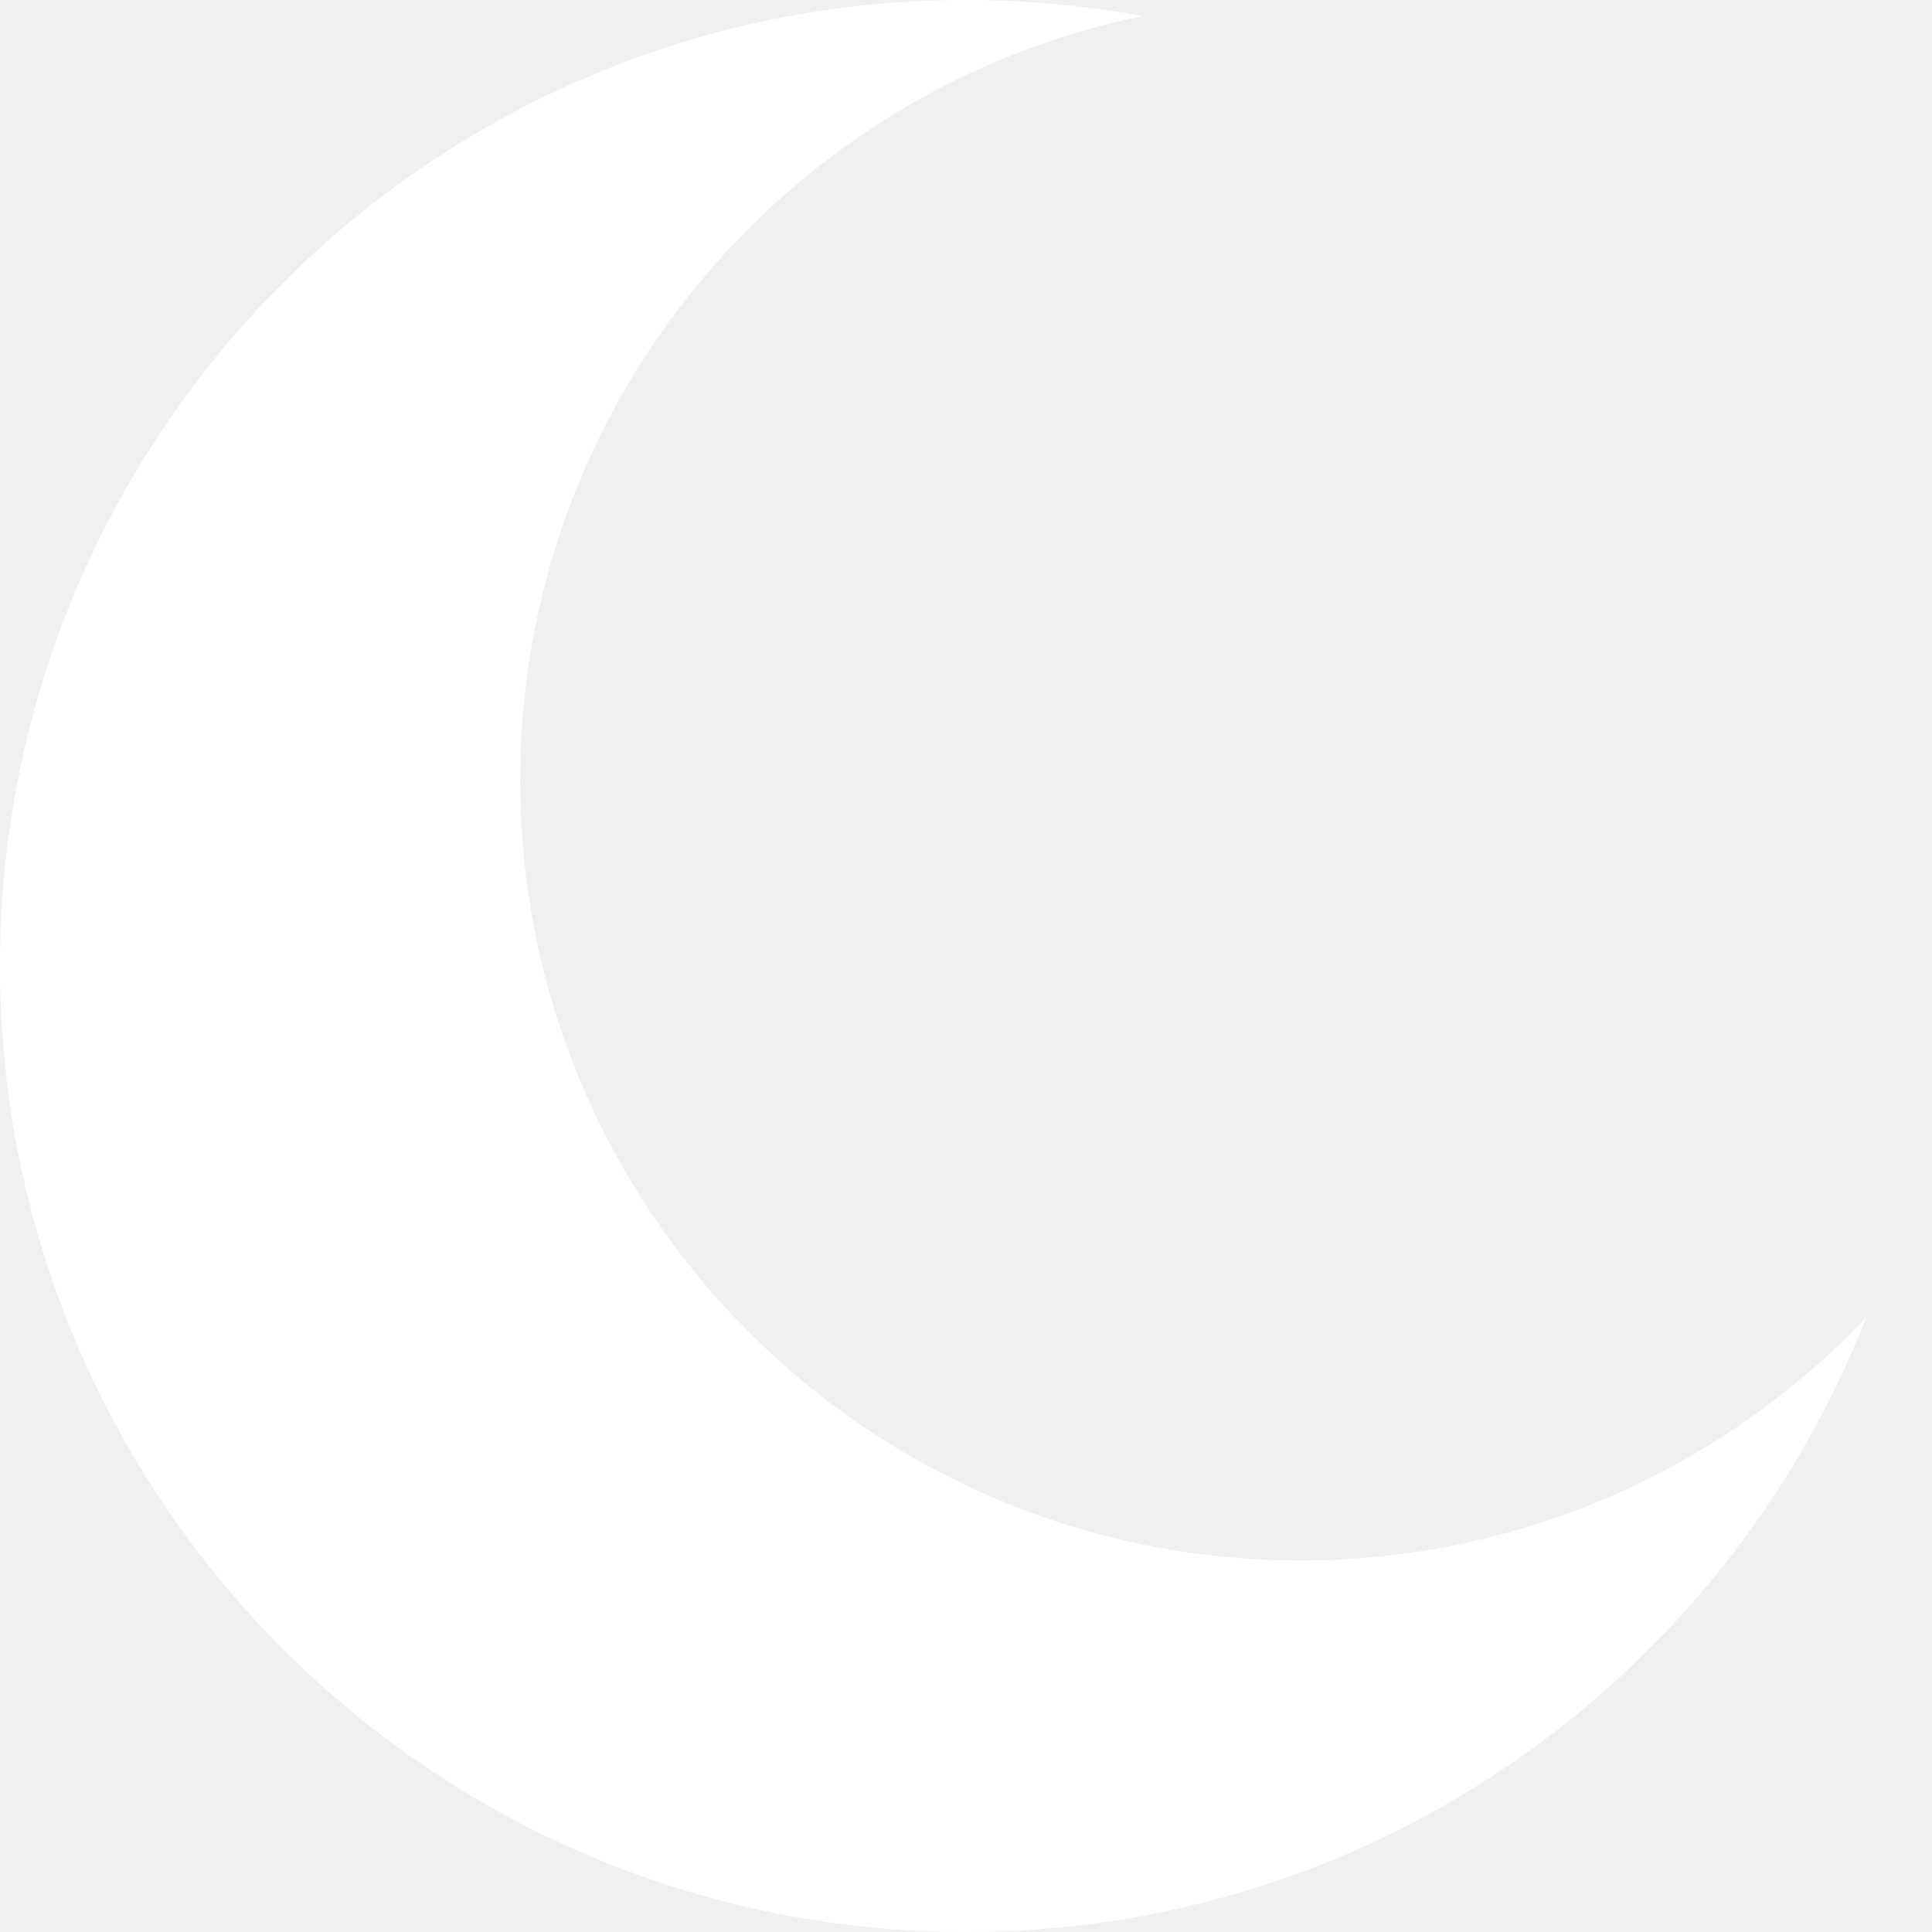
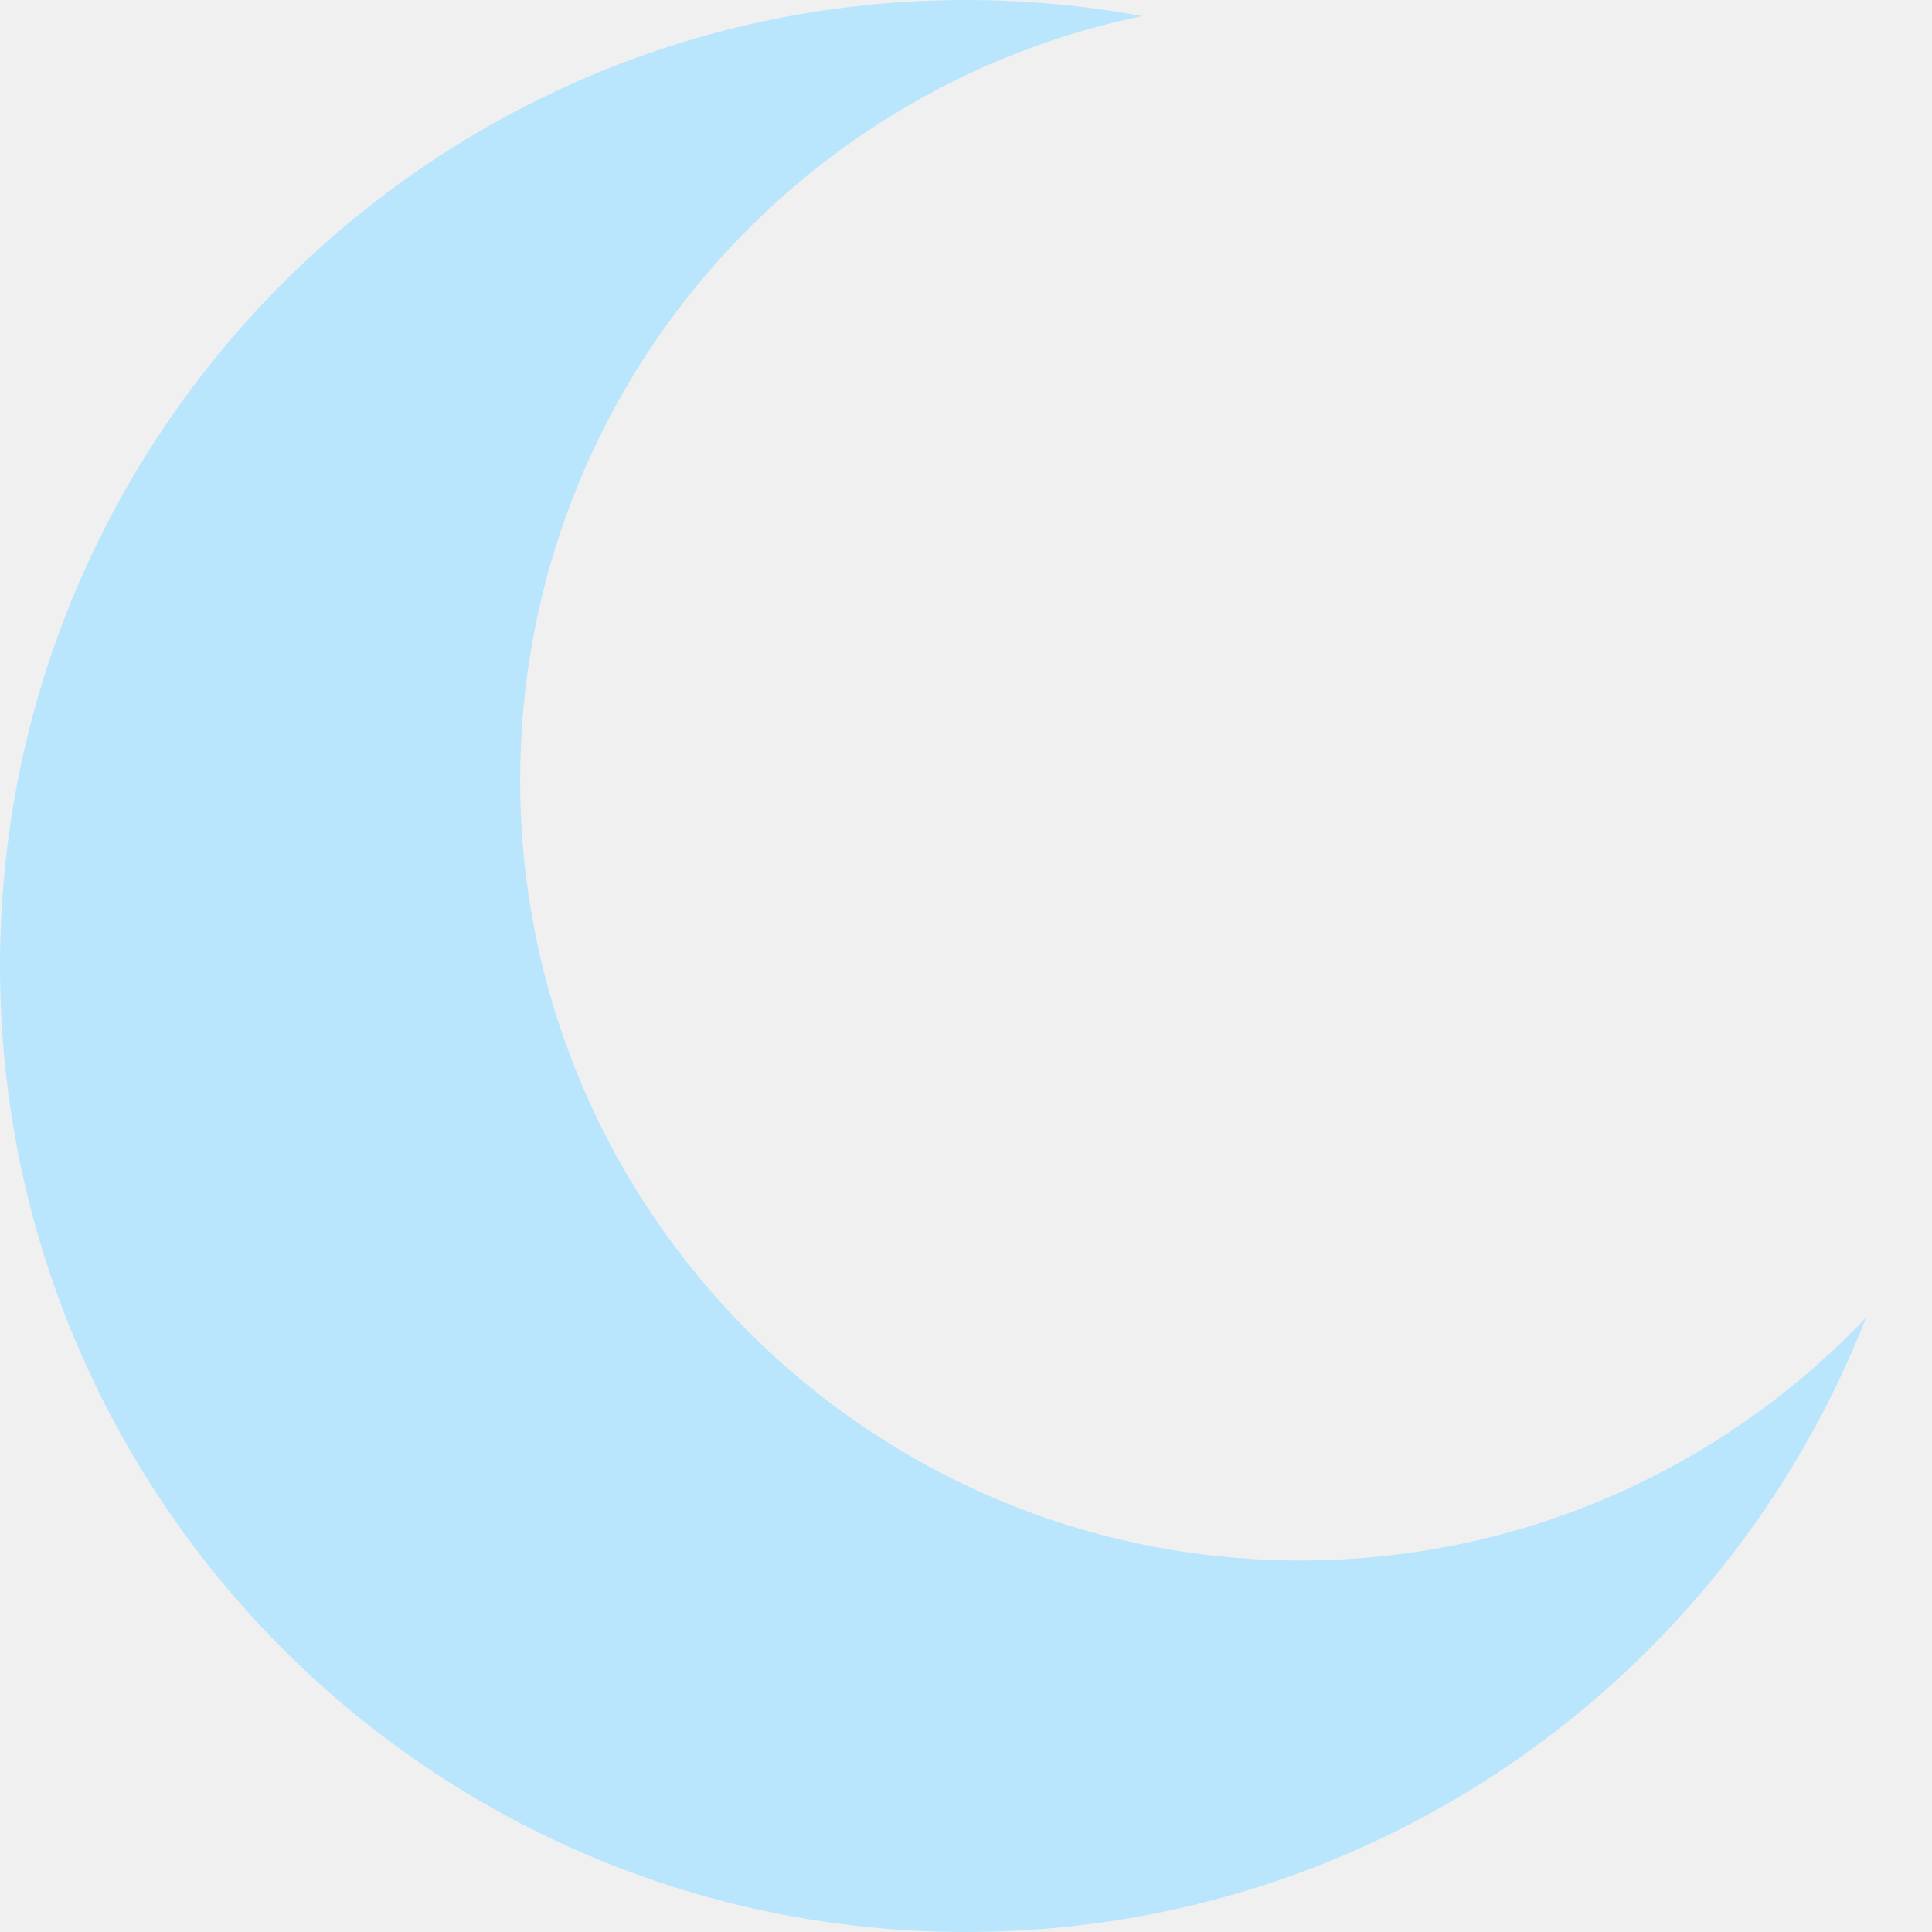
<svg xmlns="http://www.w3.org/2000/svg" width="26" height="26">
-   <path fill="#FFF" fill-rule="evenodd" d="M13 0c.81 0 1.603.074 2.373.216C10.593 1.199 7 5.43 7 10.5 7 16.299 11.701 21 17.5 21c2.996 0 5.7-1.255 7.613-3.268C23.22 22.572 18.51 26 13 26 5.82 26 0 20.18 0 13S5.82 0 13 0z" />
+   <path fill="#bae6fd" fill-rule="evenodd" d="M13 0c.81 0 1.603.074 2.373.216C10.593 1.199 7 5.43 7 10.5 7 16.299 11.701 21 17.5 21c2.996 0 5.7-1.255 7.613-3.268C23.22 22.572 18.51 26 13 26 5.82 26 0 20.18 0 13S5.82 0 13 0z" />
</svg>
